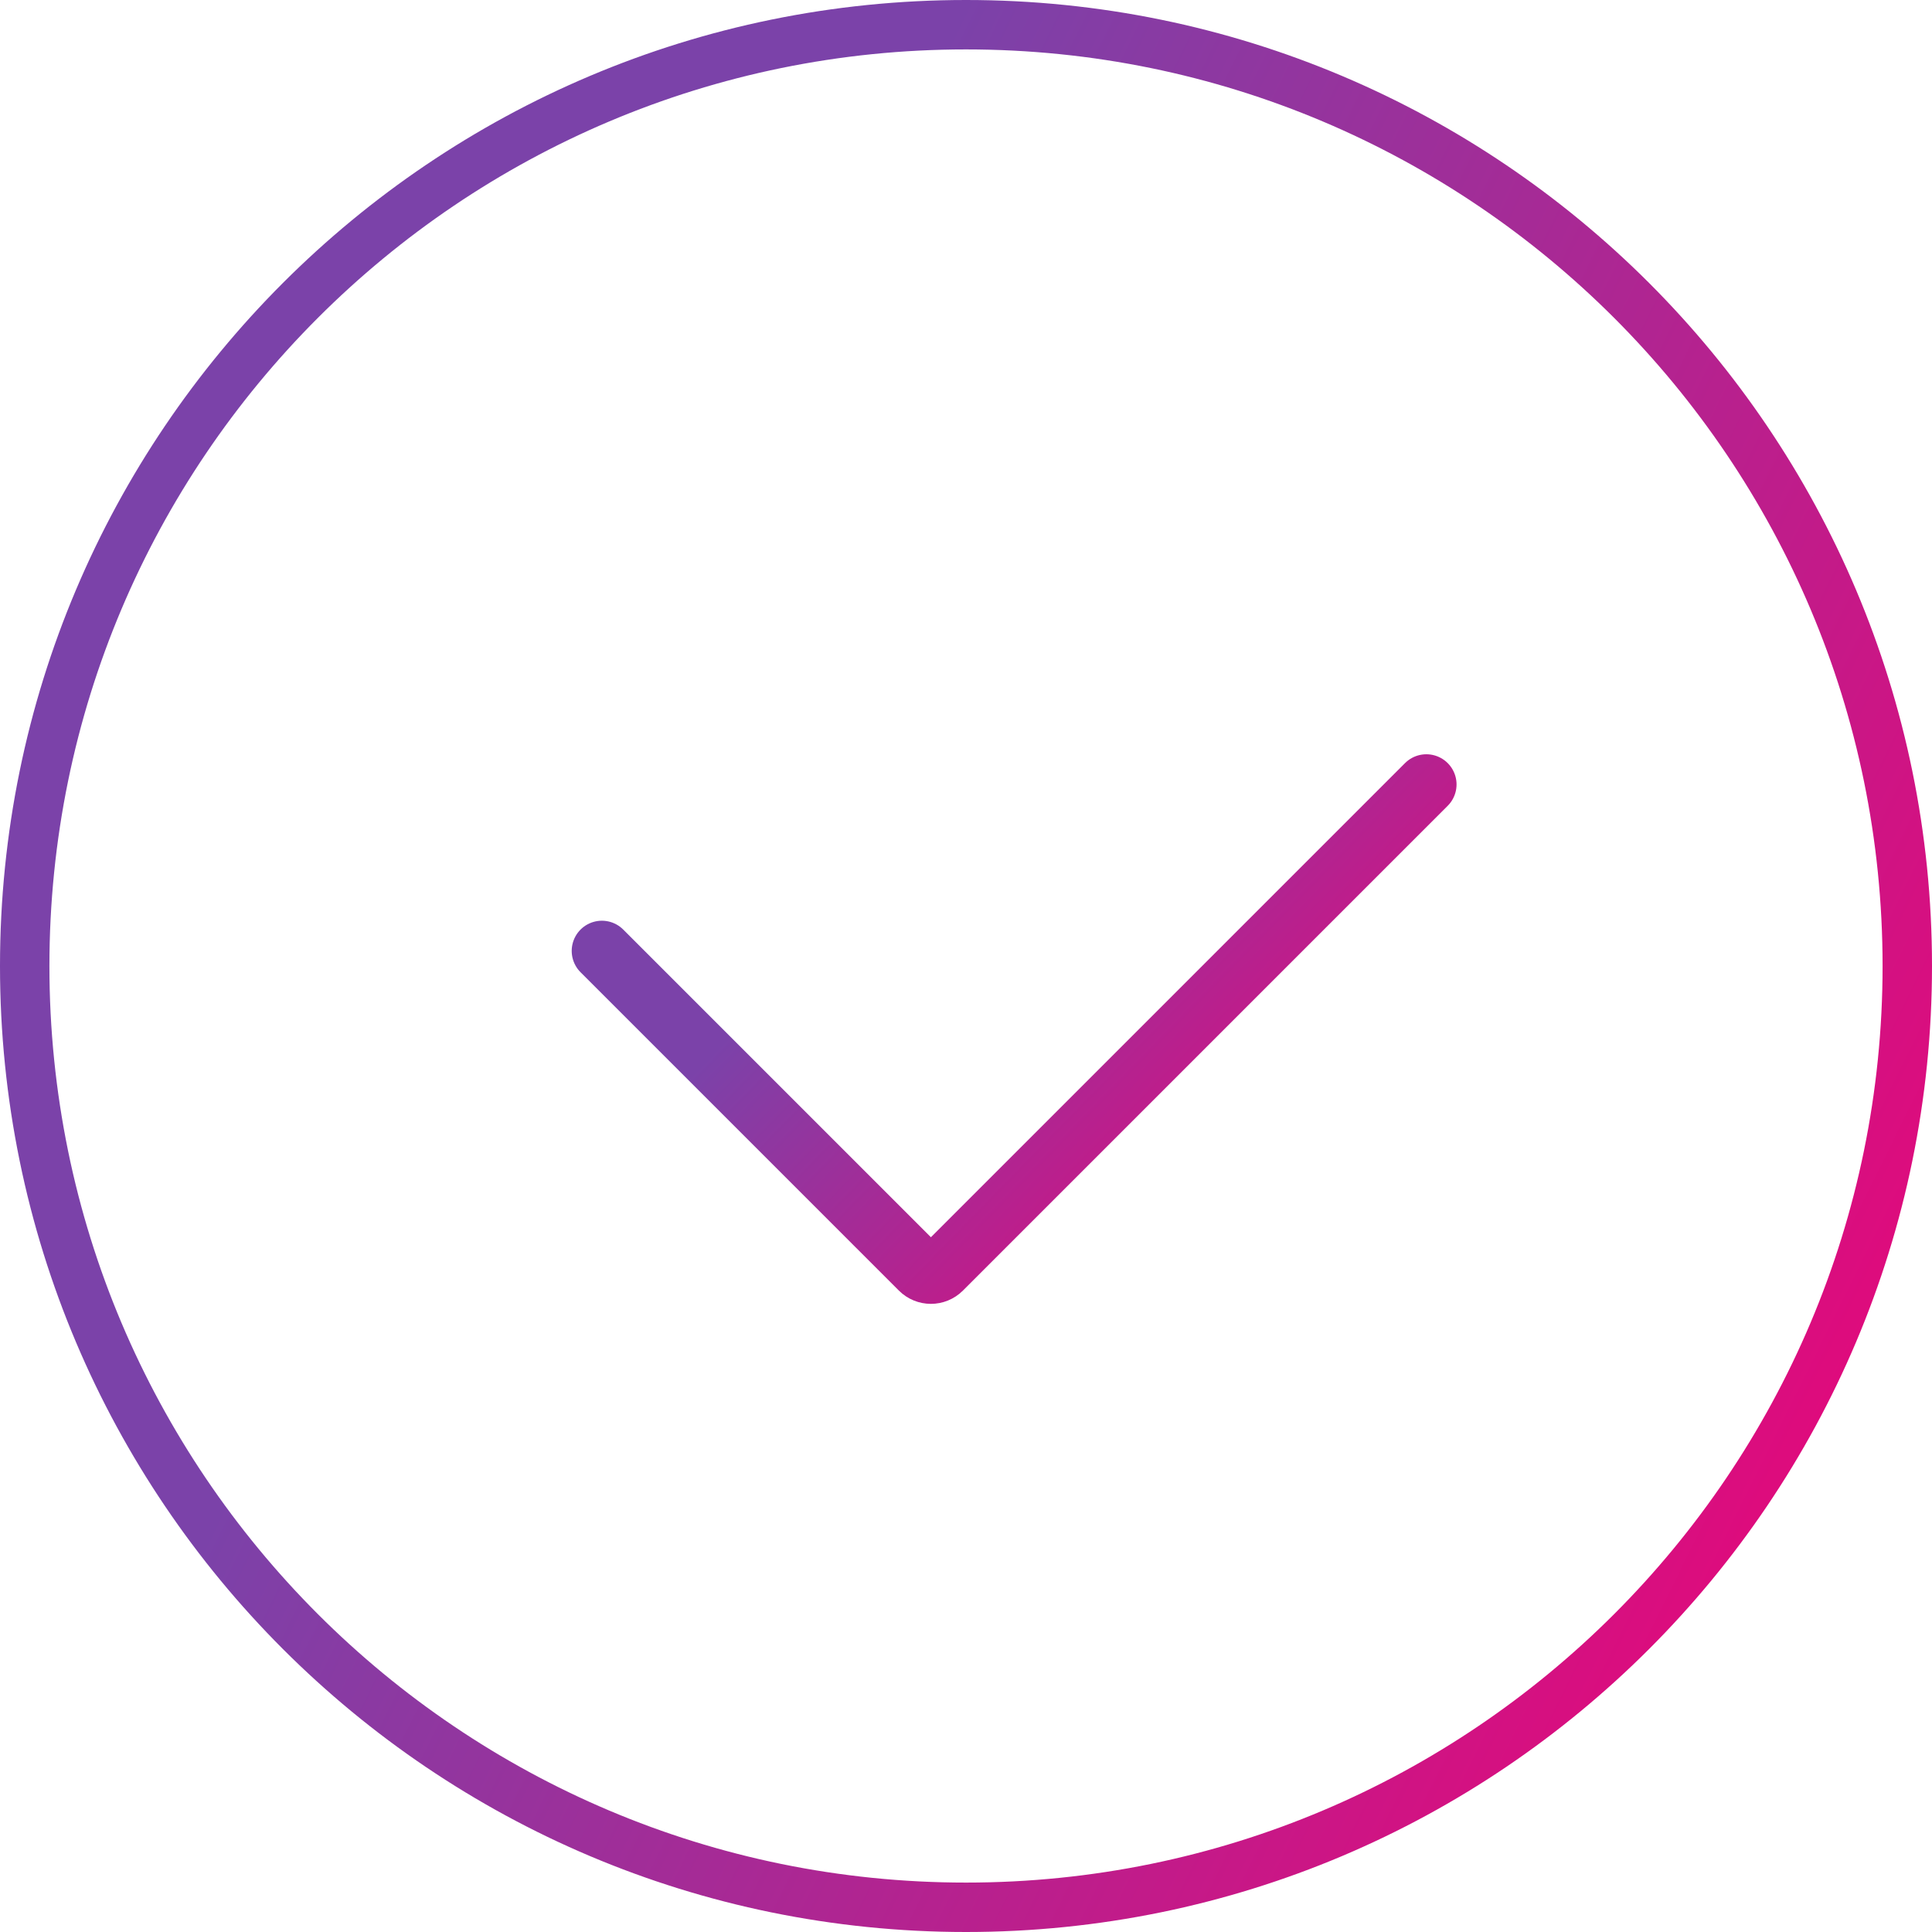
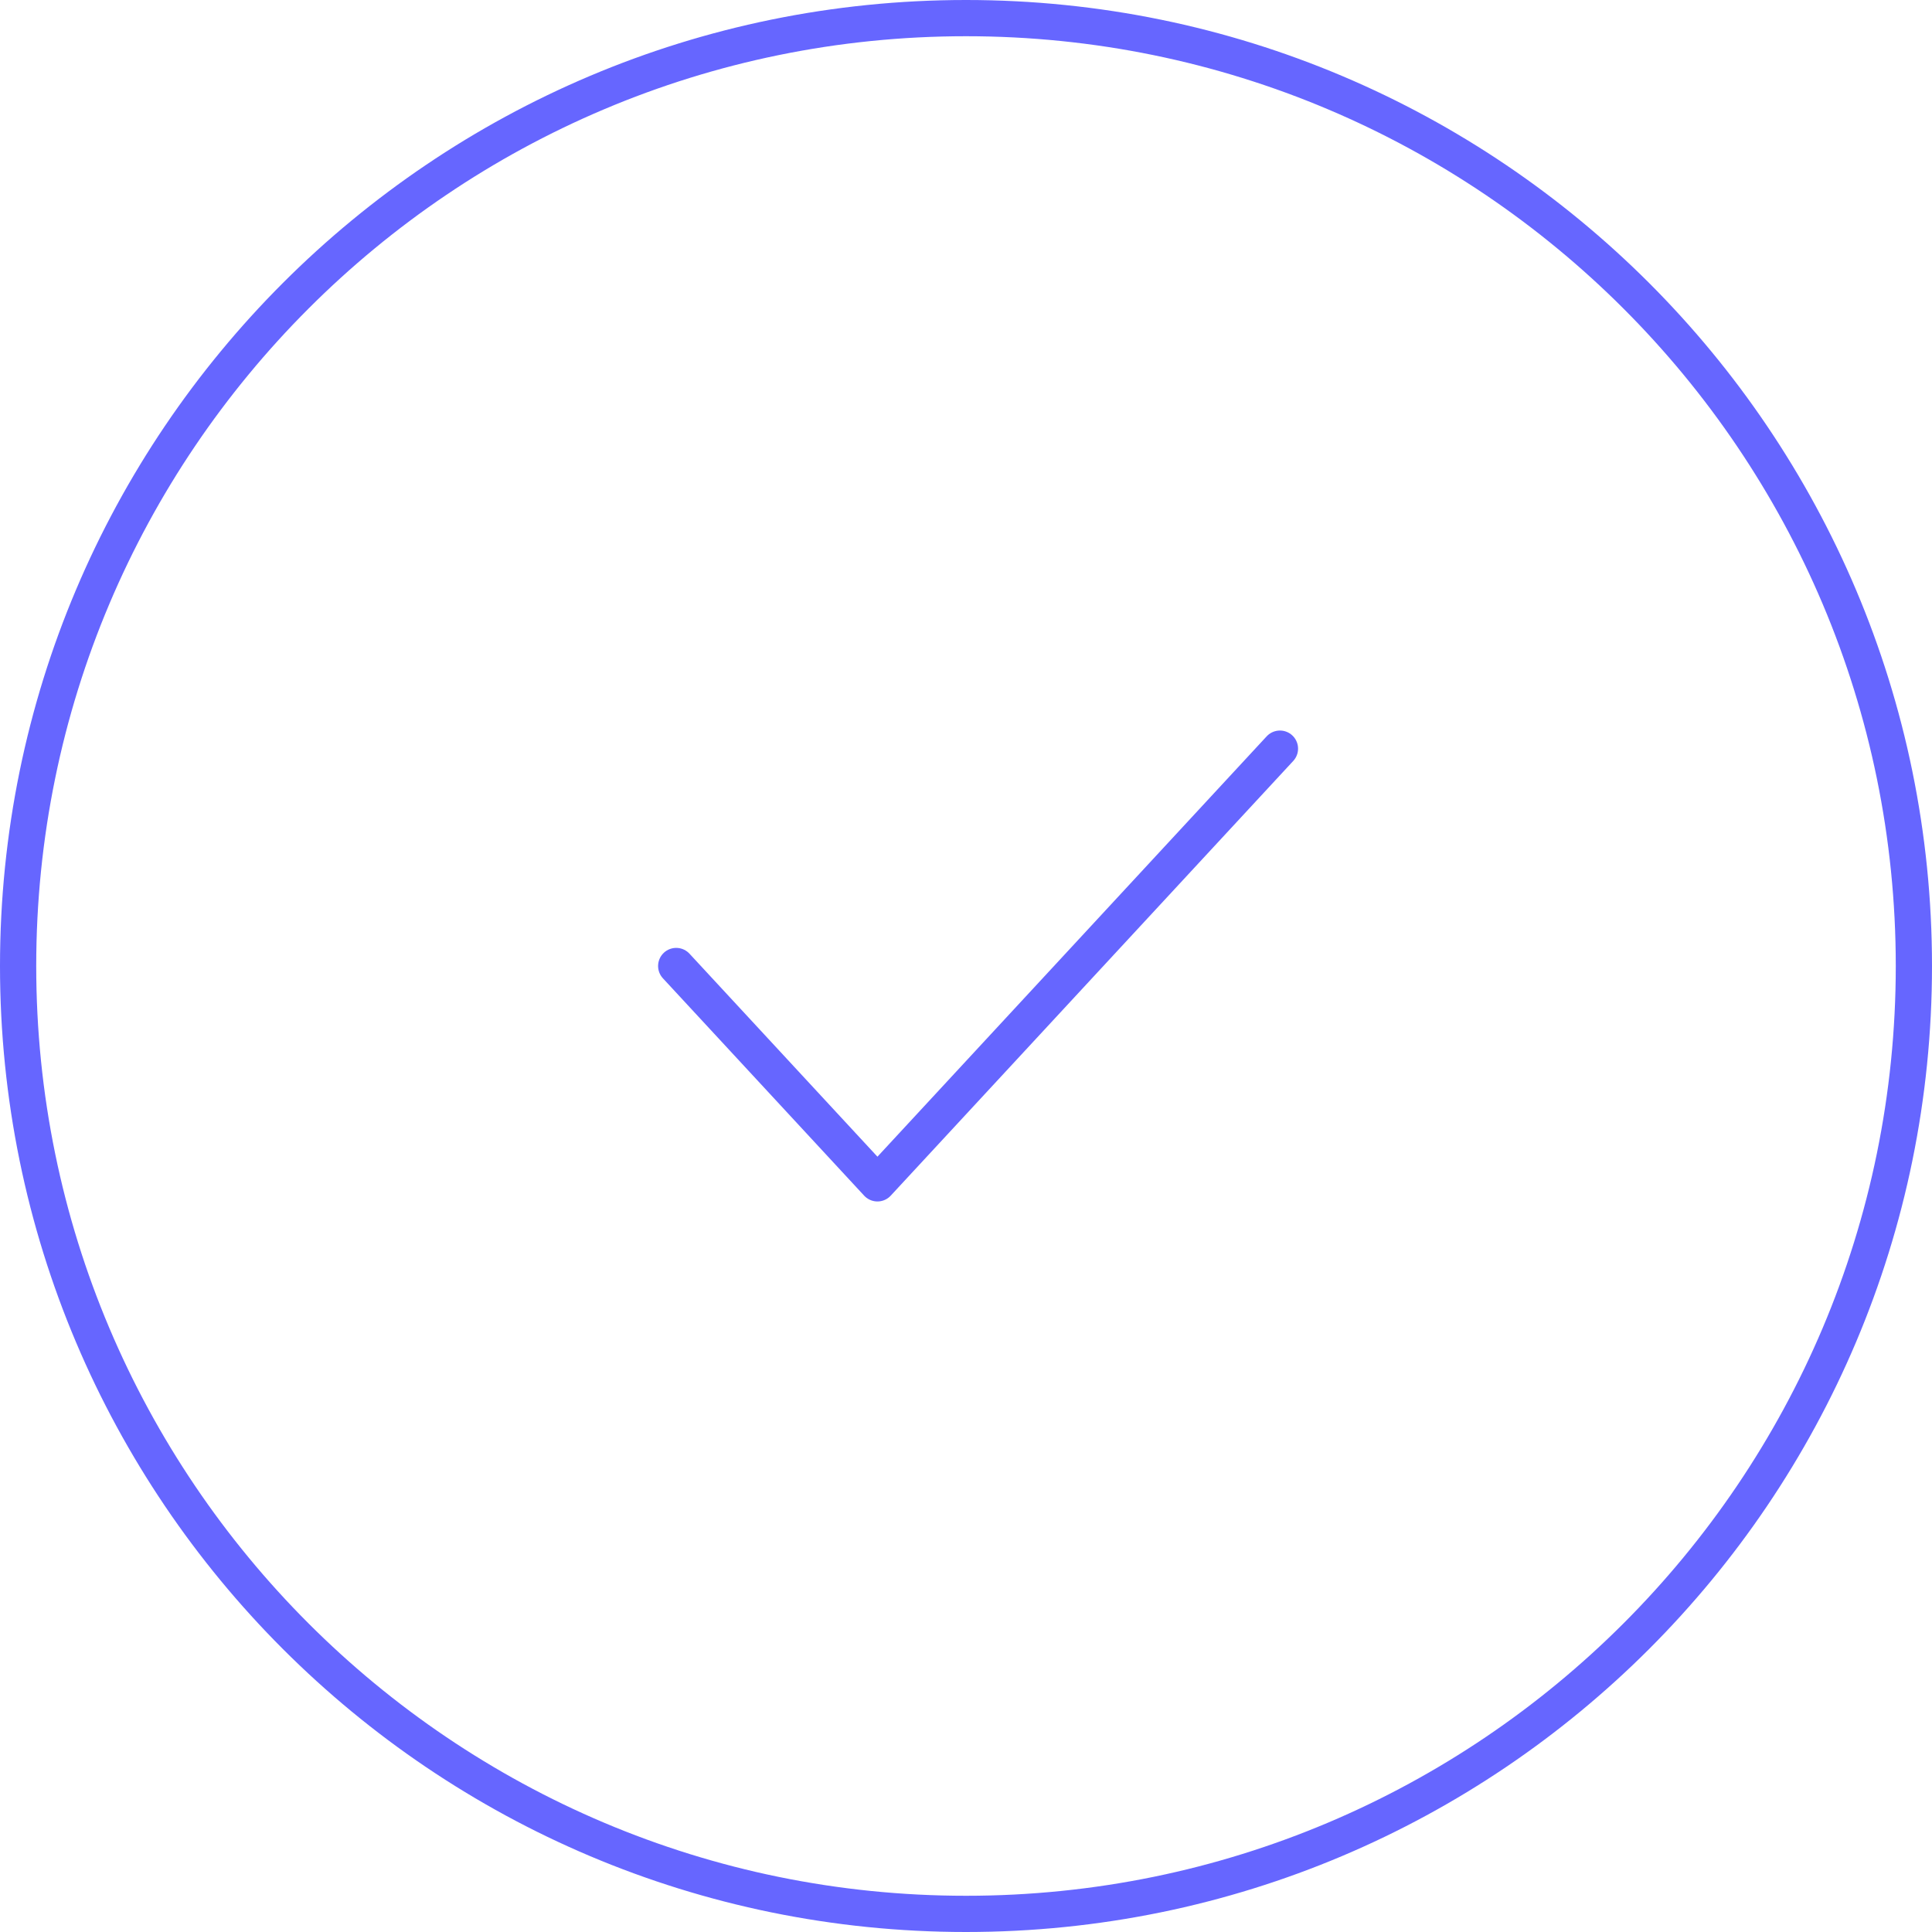
- <svg xmlns="http://www.w3.org/2000/svg" width="128" height="128" viewBox="0 0 128 128" fill="none">
-   <path d="M128 64C128 99.346 99.346 128 64 128C28.654 128 0 99.346 0 64C0 28.654 28.654 0 64 0C99.346 0 128 28.654 128 64ZM3.274 64C3.274 97.538 30.462 124.726 64 124.726C97.538 124.726 124.726 97.538 124.726 64C124.726 30.462 97.538 3.274 64 3.274C30.462 3.274 3.274 30.462 3.274 64Z" fill="url(#paint0_linear)" />
-   <path d="M39.877 63L60.968 84.091C61.358 84.482 61.991 84.482 62.382 84.091L94.5 51.972" stroke="url(#paint1_linear)" stroke-width="4" stroke-linecap="round" />
-   <defs>
-     <linearGradient id="paint0_linear" x1="64" y1="-1.02628e-05" x2="159.251" y2="47.207" gradientUnits="userSpaceOnUse">
-       <stop stop-color="#7B42A9" />
-       <stop offset="1" stop-color="#ED0376" />
-     </linearGradient>
-     <linearGradient id="paint1_linear" x1="69.047" y1="47.319" x2="97.576" y2="75.103" gradientUnits="userSpaceOnUse">
-       <stop stop-color="#7B42A9" />
-       <stop offset="1" stop-color="#ED0376" />
-     </linearGradient>
-   </defs>
+ <svg xmlns="http://www.w3.org/2000/svg" width="80" height="80" viewBox="0 0 80 80" fill="none">
+   <circle cx="40" cy="40" r="39.25" stroke="#6666FF" stroke-width="1.5" />
+   <path d="M28 40L36.333 49L53 31" stroke="#6666FF" stroke-width="1.5" stroke-linecap="round" stroke-linejoin="round" />
</svg>
